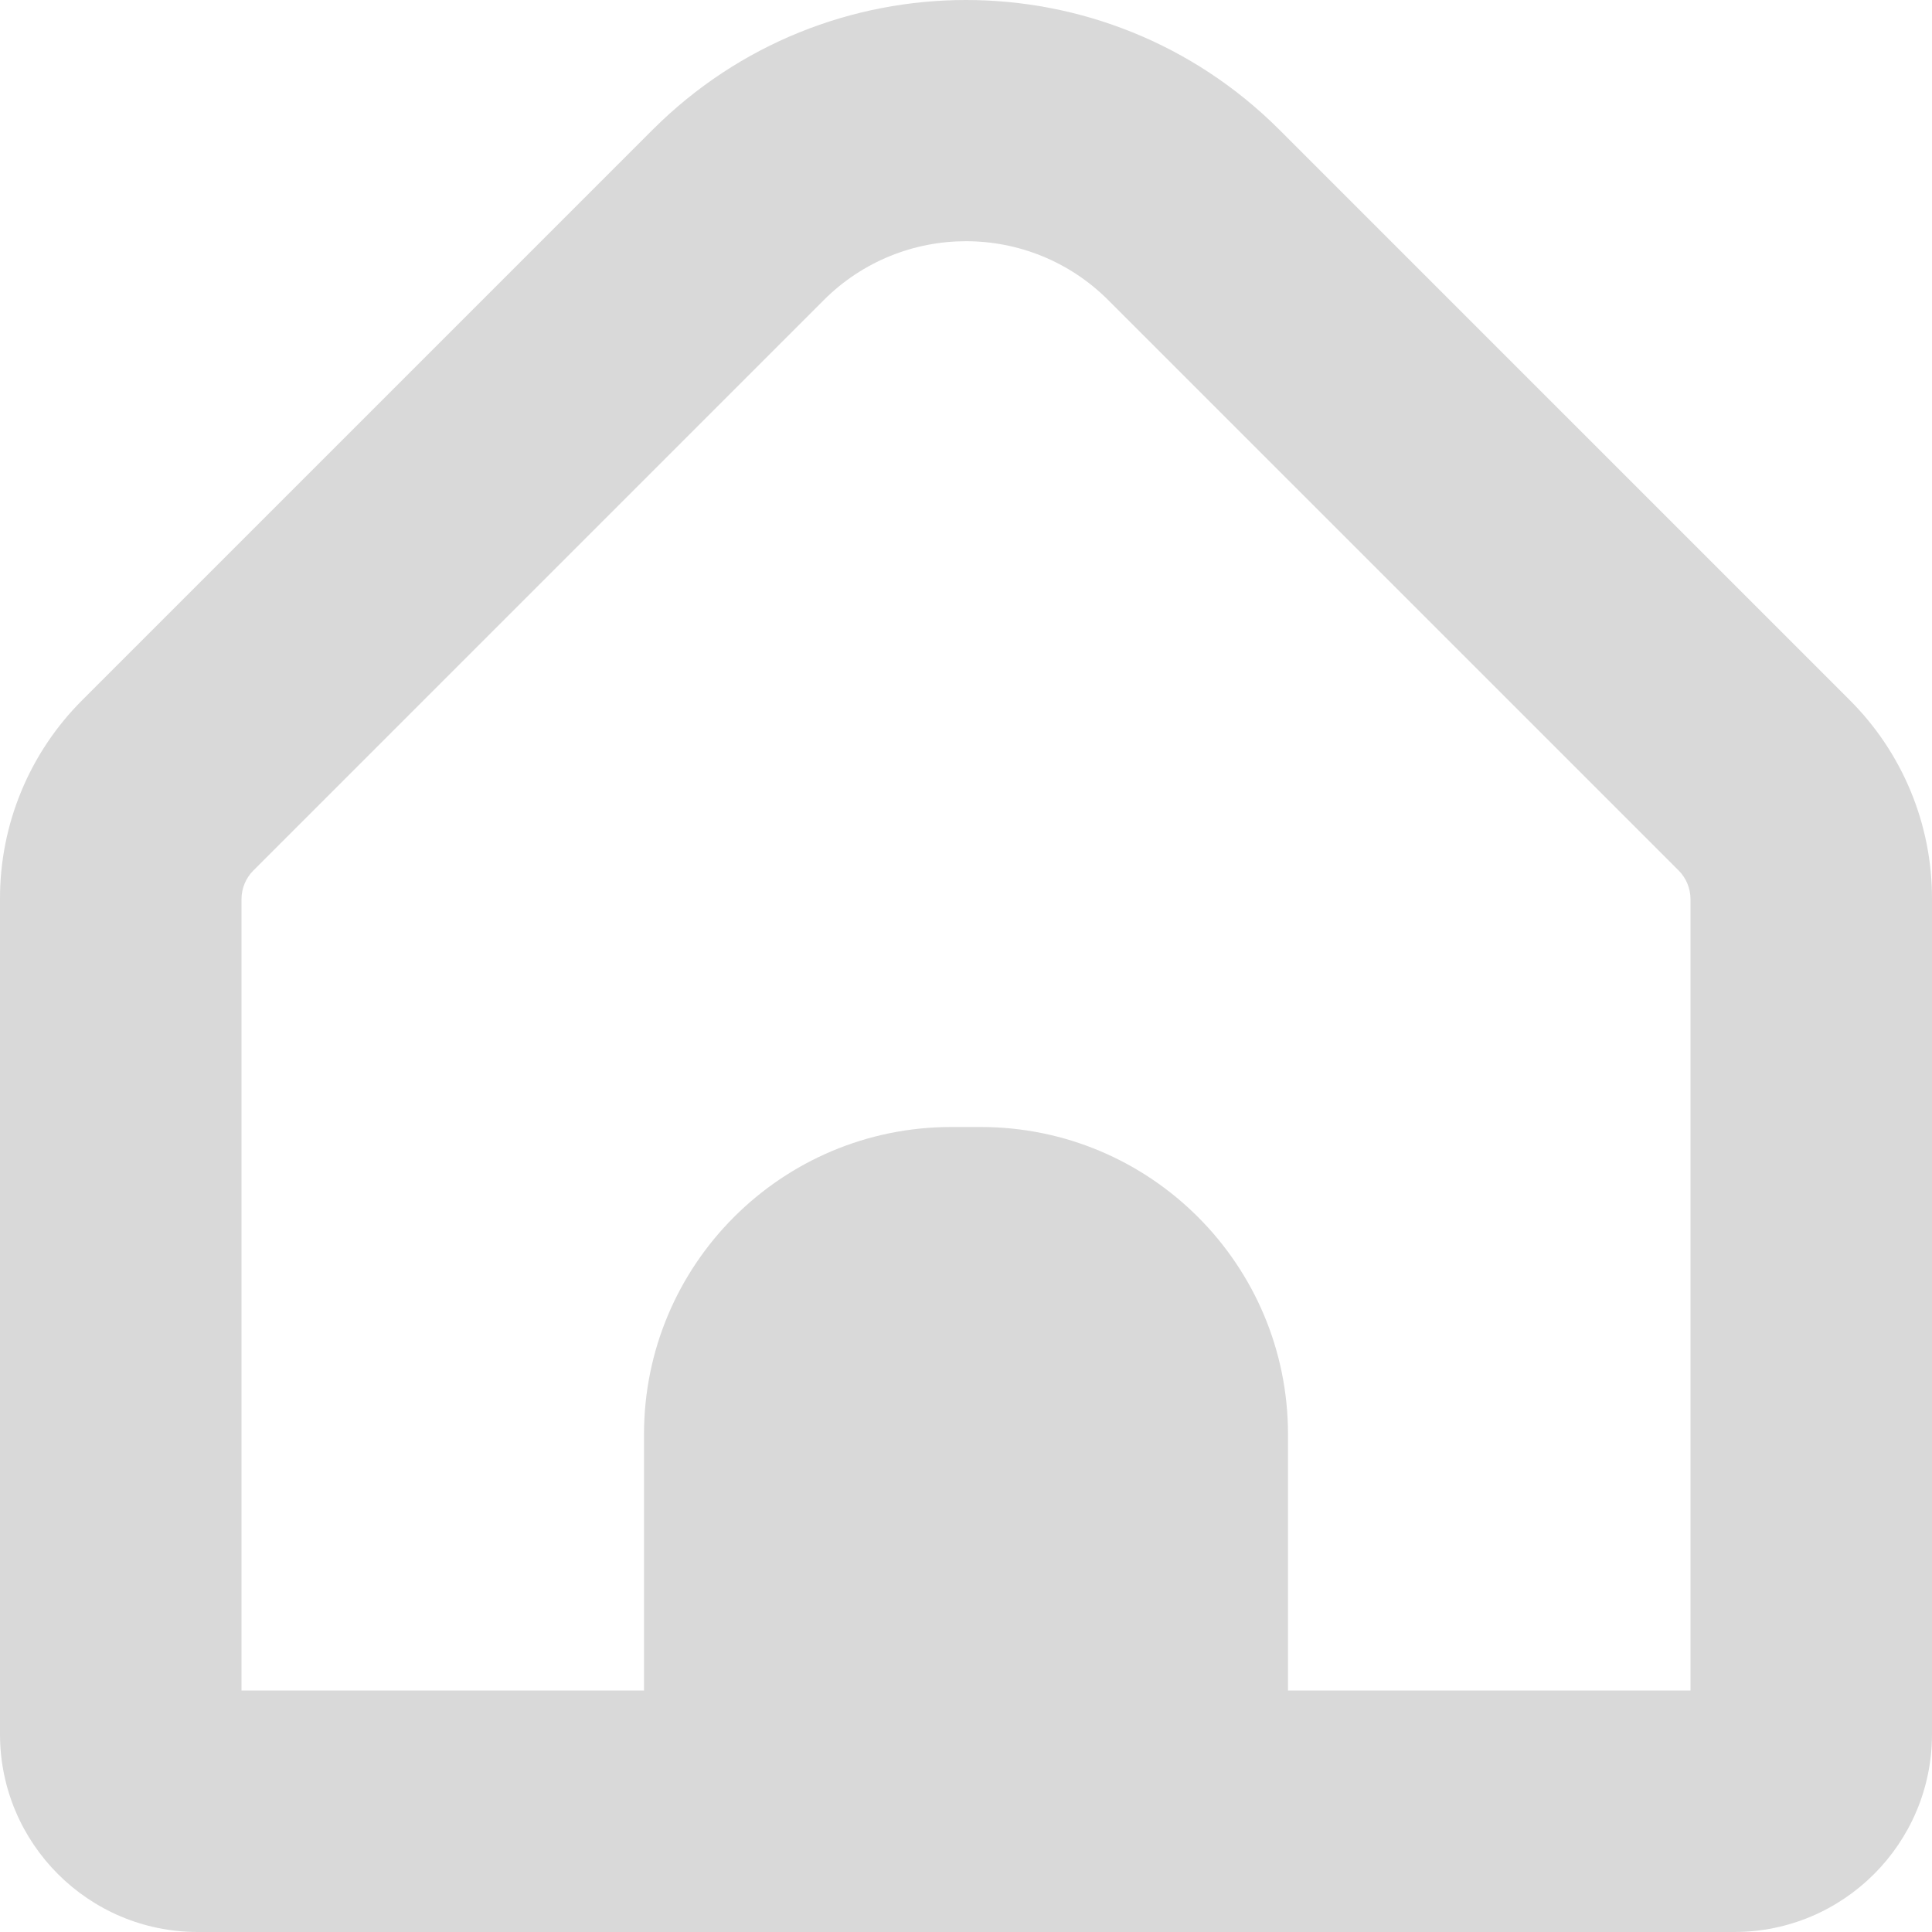
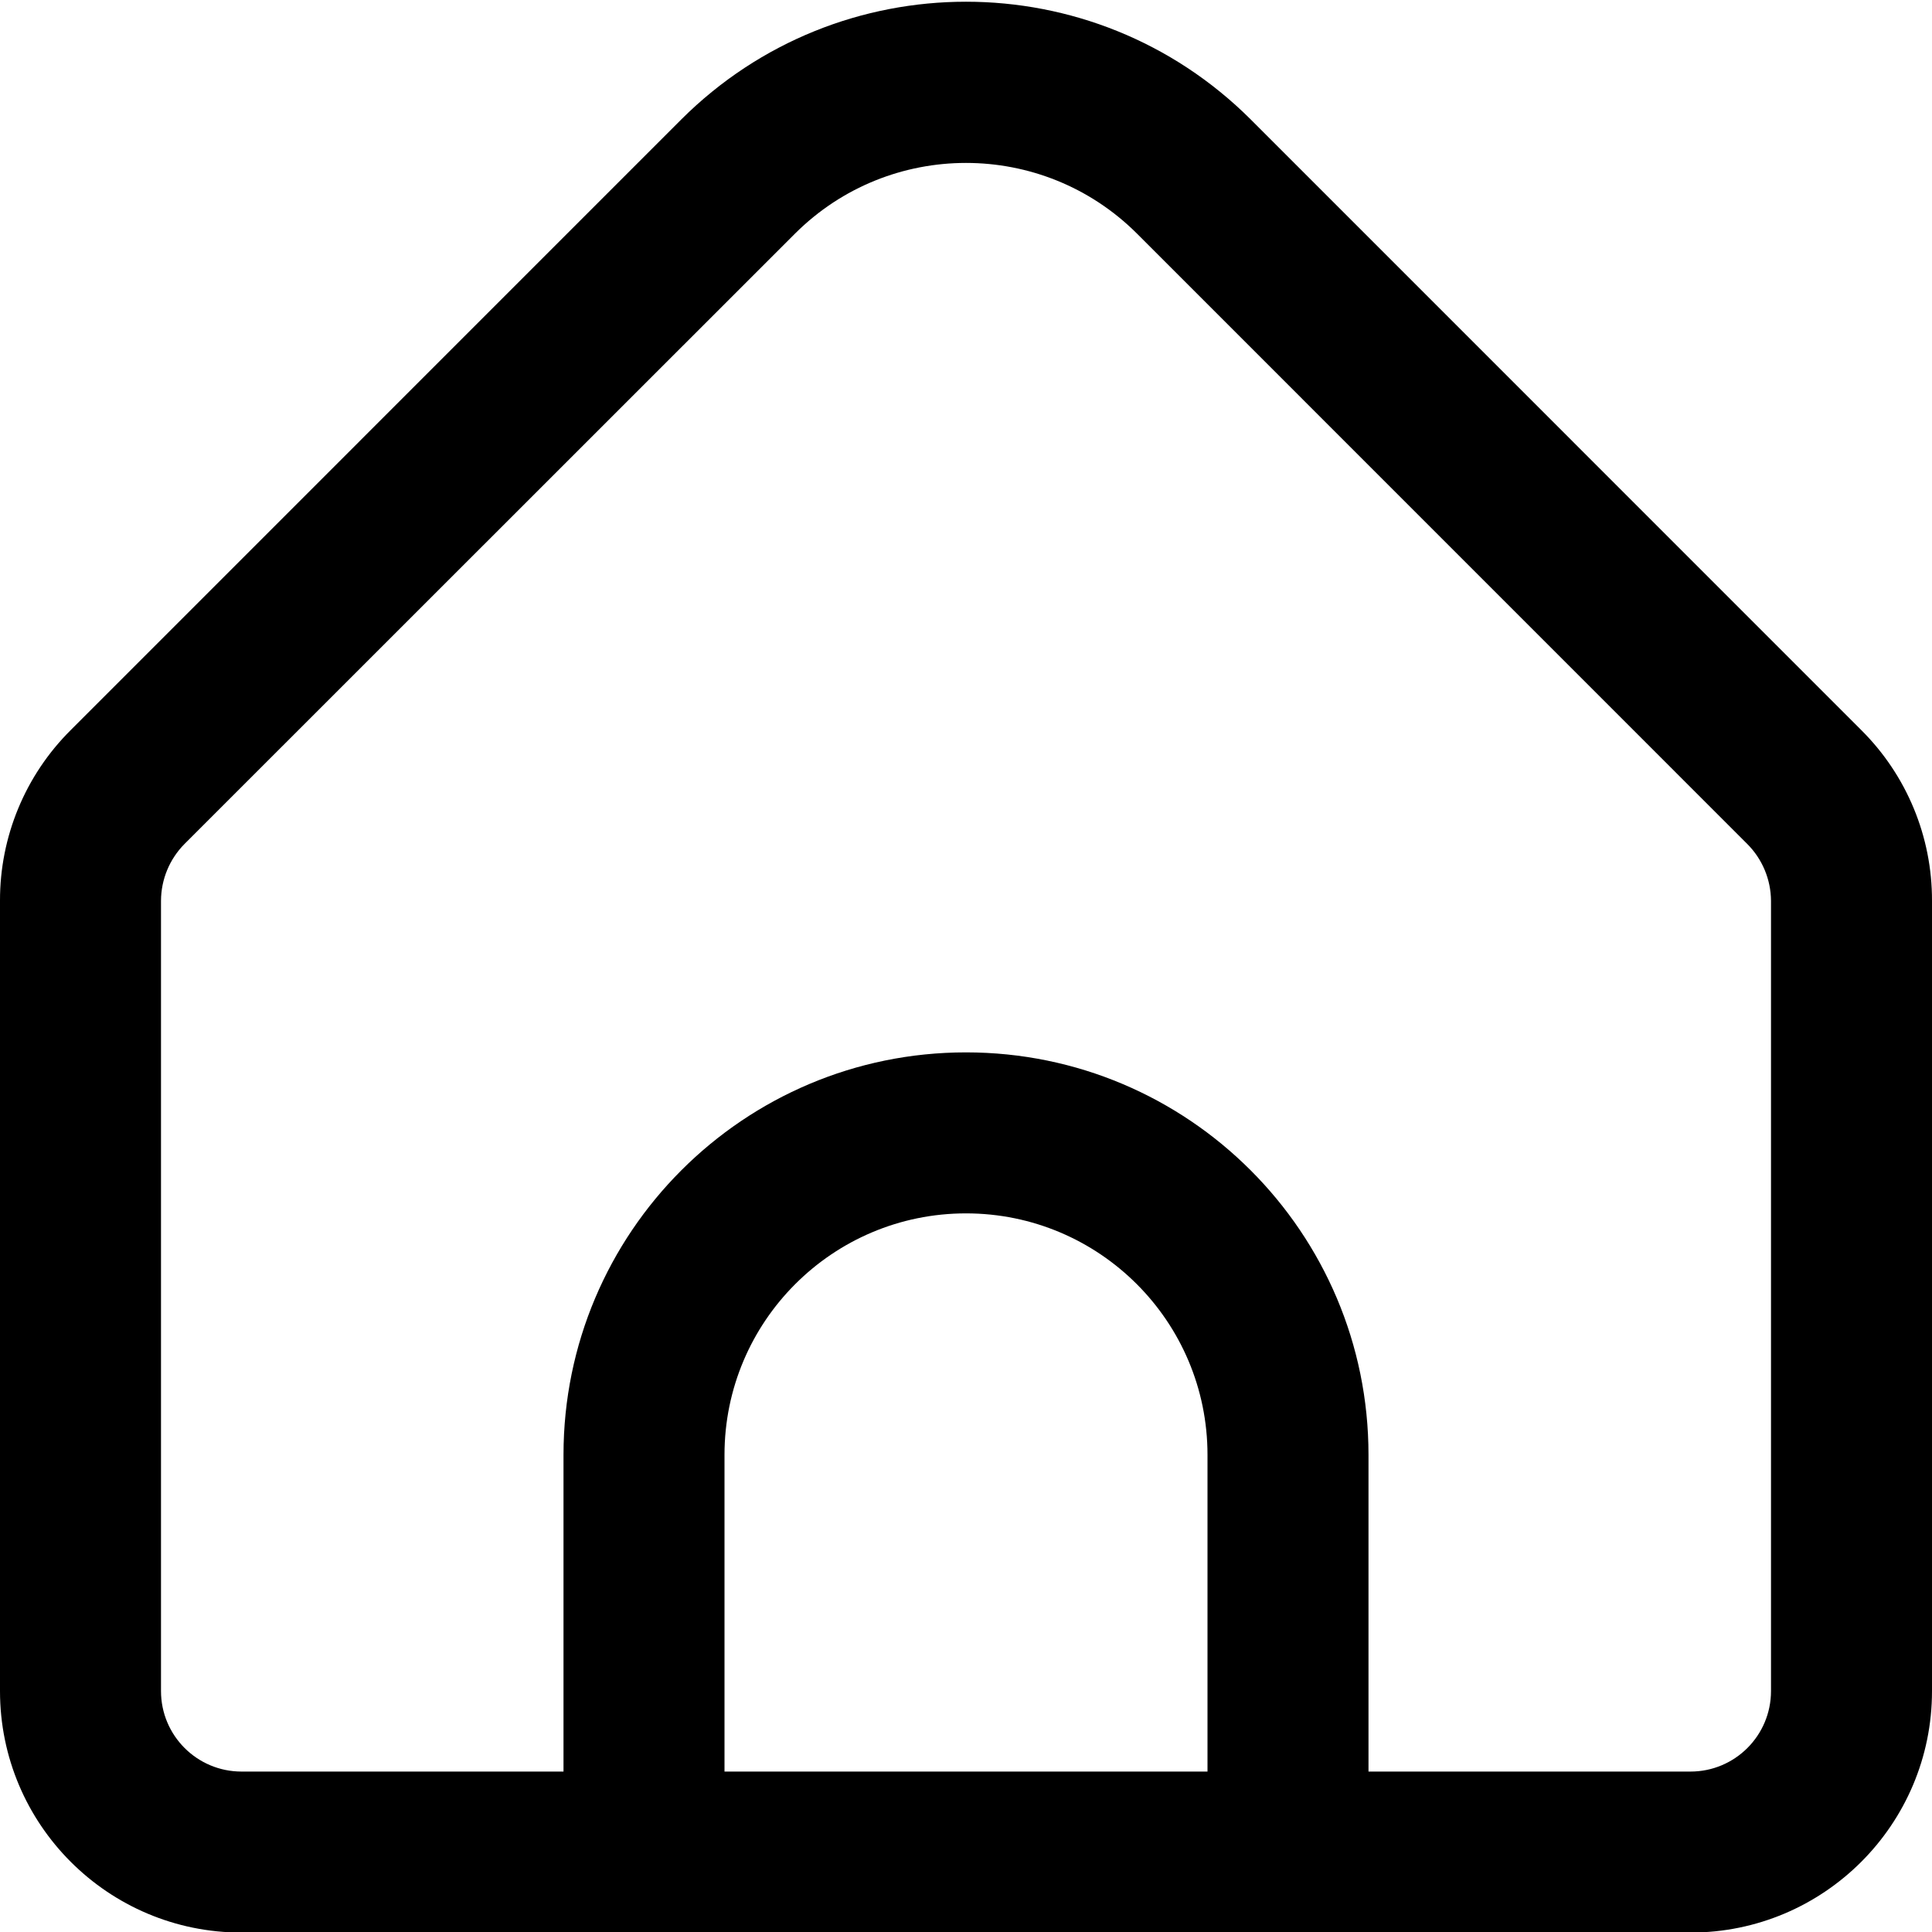
- <svg xmlns="http://www.w3.org/2000/svg" width="90" height="90" viewBox="0 0 90 90" fill="none">
-   <path d="M86.156 32.602L59.584 6.03C51.523 -2.01 38.477 -2.01 30.416 6.03L3.844 32.602C1.374 35.059 -0.01 38.401 5.03097e-05 41.884V80.801C0.008 85.881 4.127 89.996 9.206 90H80.794C85.874 89.996 89.992 85.881 90 80.801V41.884C90.01 38.401 88.626 35.059 86.156 32.602ZM78.75 78.75H60V66.817C60 58.91 53.59 52.5 45.683 52.5H44.318C36.41 52.5 30 58.91 30 66.817V78.75H11.25V41.884C11.251 41.386 11.448 40.91 11.798 40.556L38.37 13.984C42.031 10.322 47.967 10.321 51.628 13.982C51.629 13.982 51.63 13.983 51.63 13.984L78.203 40.556C78.552 40.91 78.749 41.386 78.75 41.884V78.75H78.75Z" fill="#D9D9D9" />
+ <svg xmlns="http://www.w3.org/2000/svg" id="Outline" viewBox="0 0 24 24" width="2048" height="2048">
+   <path d="M23.121,9.069,15.536,1.483a5.008,5.008,0,0,0-7.072,0L.879,9.069A2.978,2.978,0,0,0,0,11.19v9.817a3,3,0,0,0,3,3H21a3,3,0,0,0,3-3V11.19A2.978,2.978,0,0,0,23.121,9.069ZM15,22.007H9V18.073a3,3,0,0,1,6,0Zm7-1a1,1,0,0,1-1,1H17V18.073a5,5,0,0,0-10,0v3.934H3a1,1,0,0,1-1-1V11.19a1.008,1.008,0,0,1,.293-.707L9.878,2.9a3.008,3.008,0,0,1,4.244,0l7.585,7.586A1.008,1.008,0,0,1,22,11.19Z" />
</svg>
